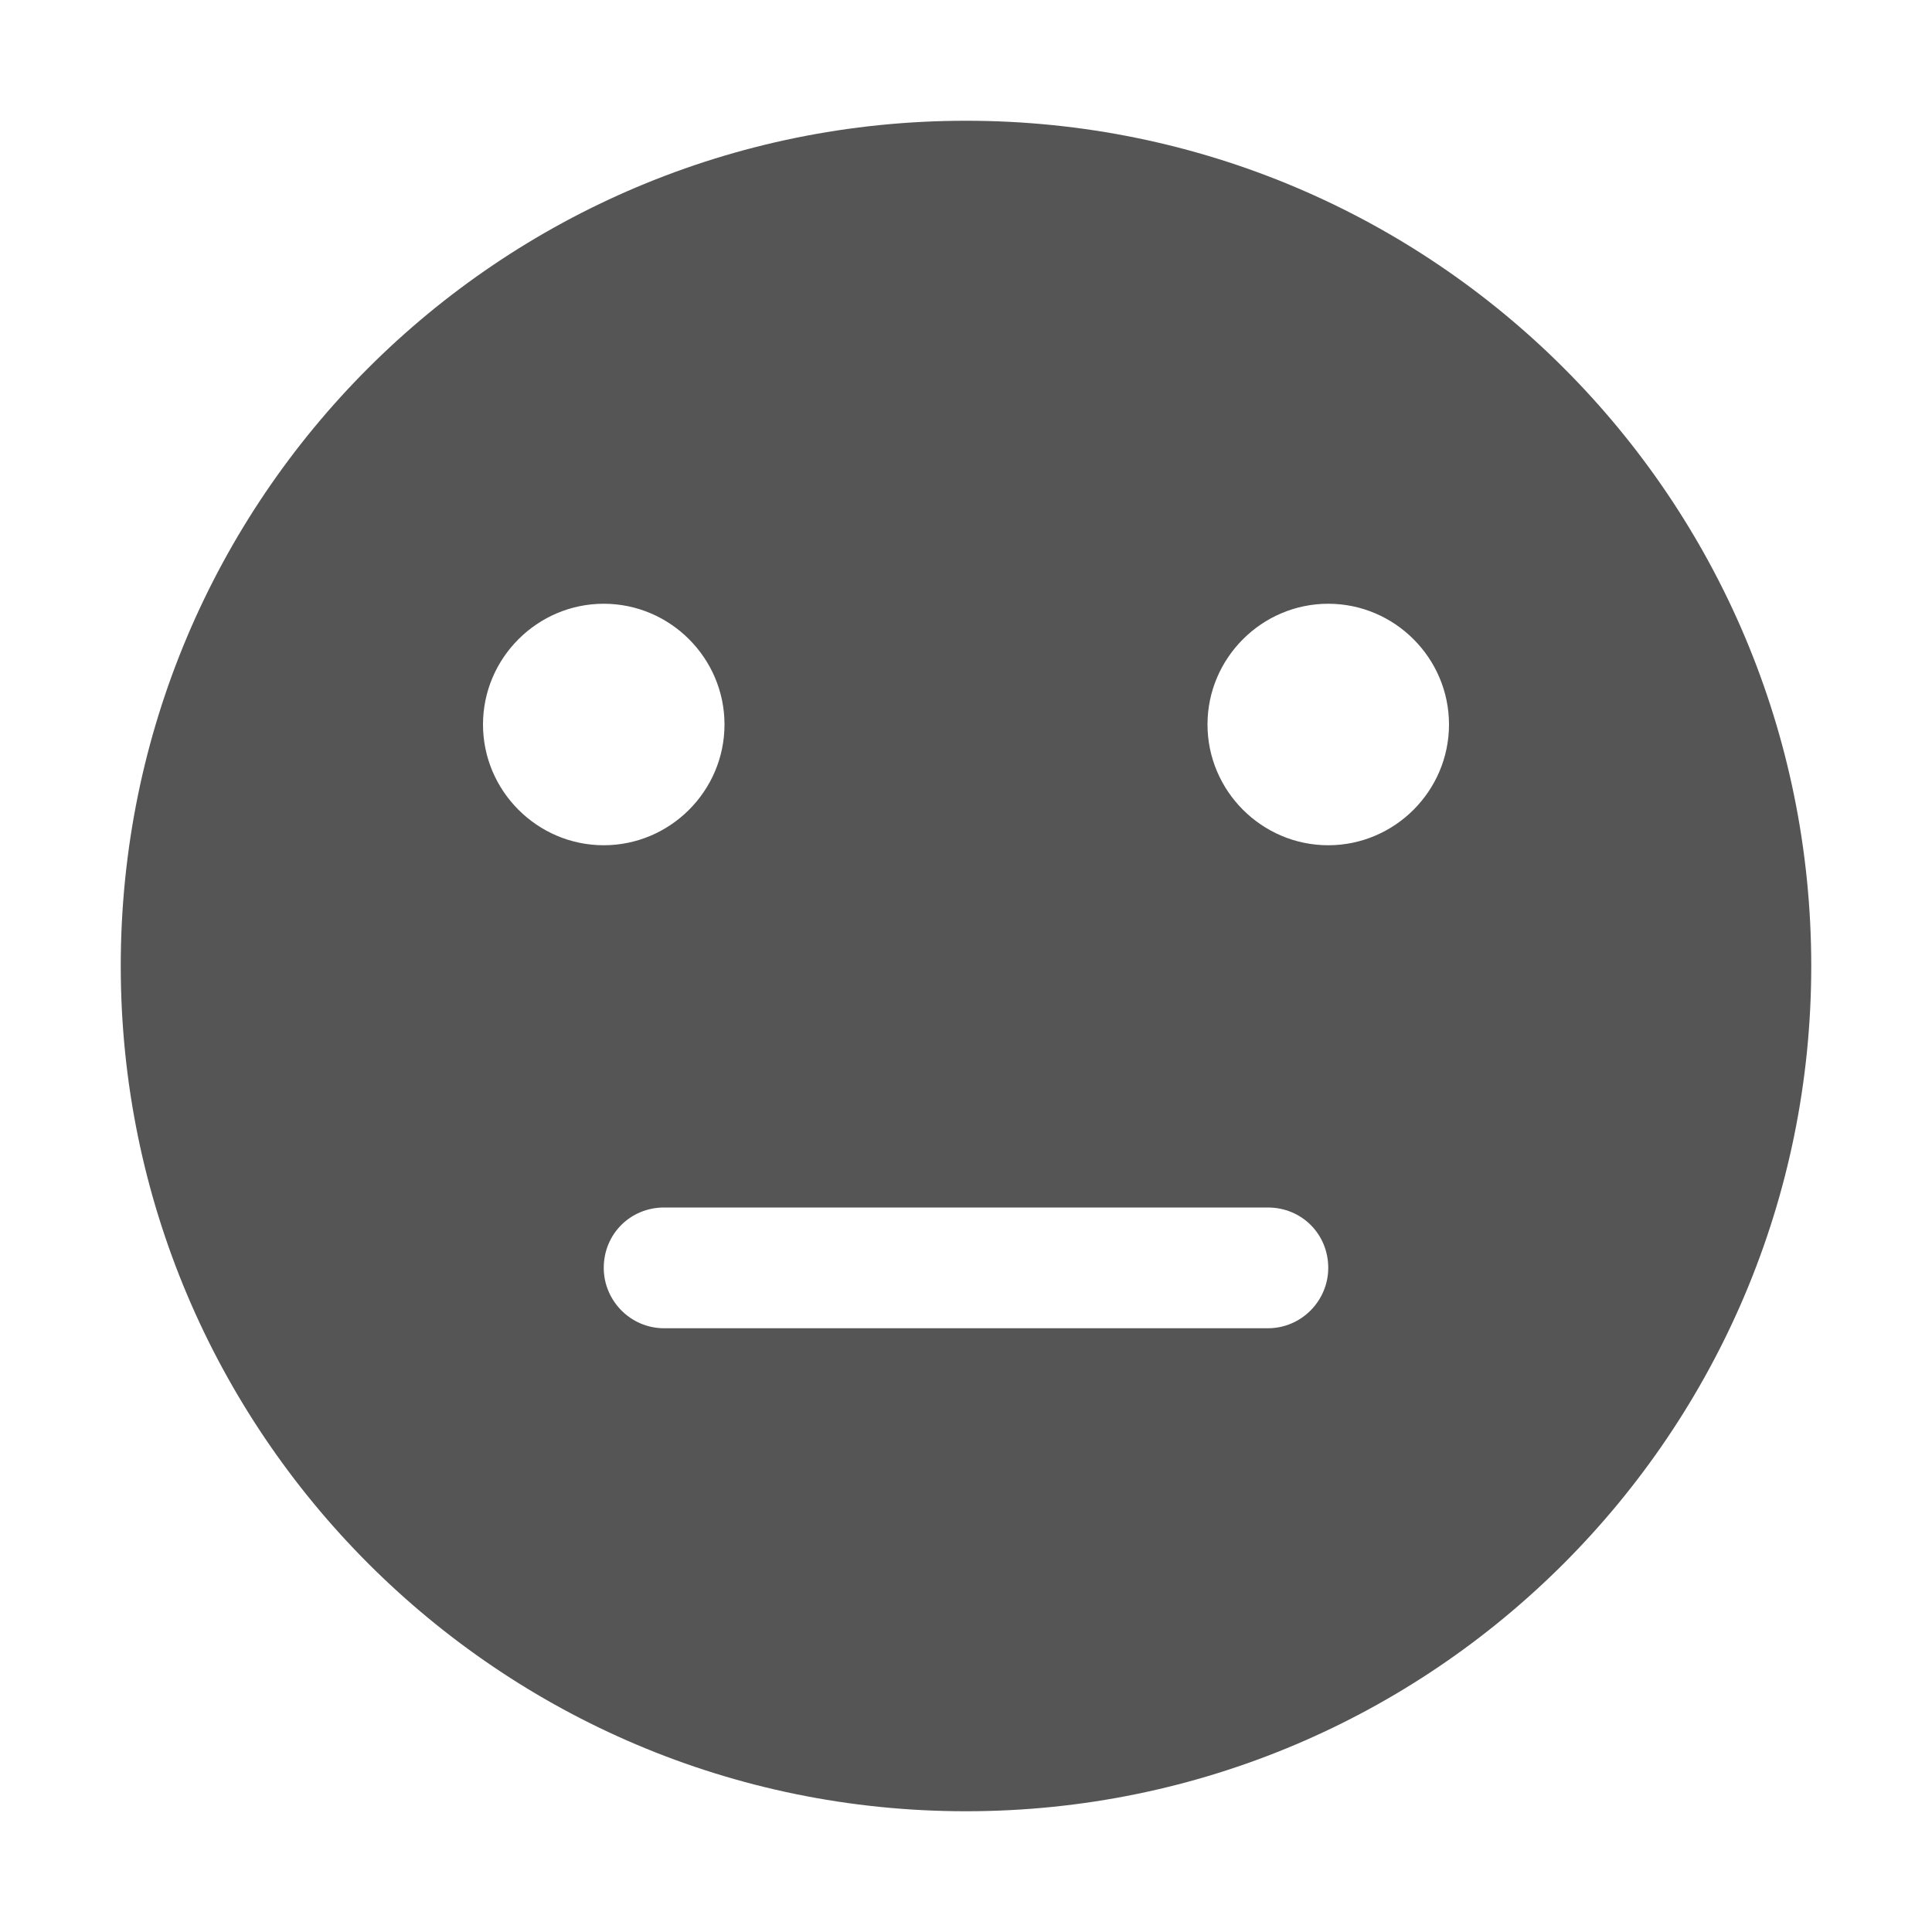
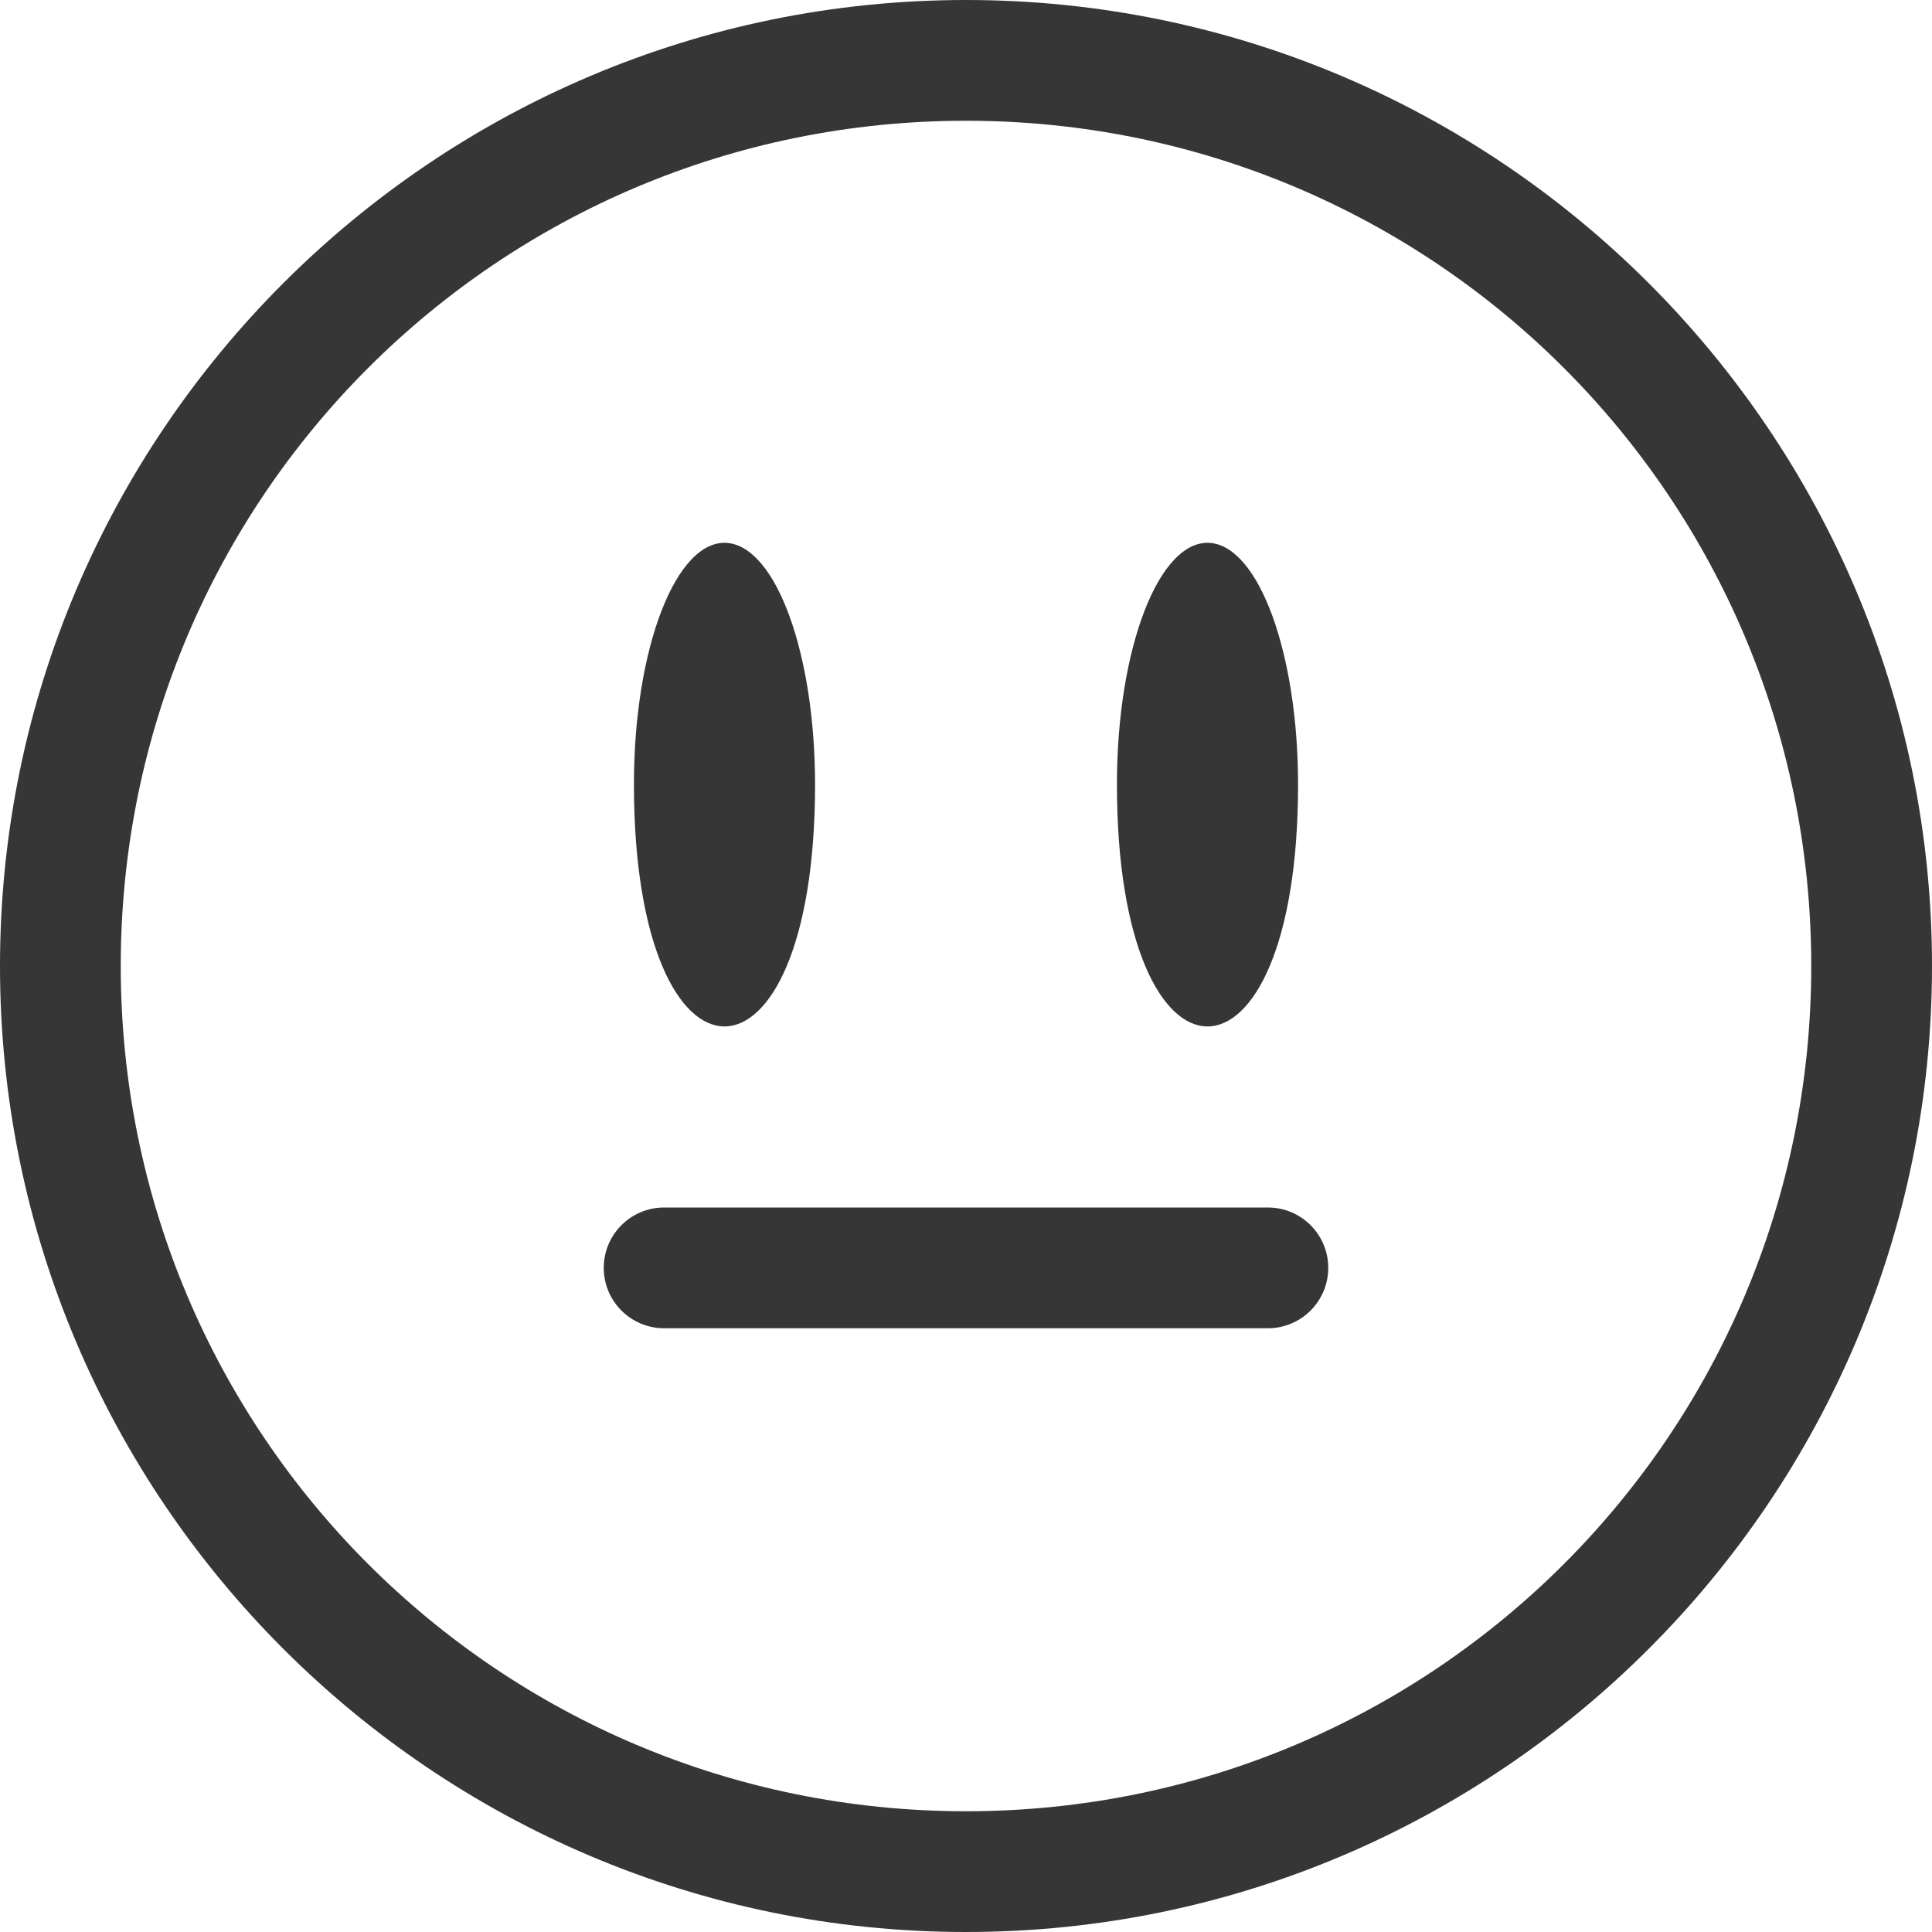
- <svg xmlns="http://www.w3.org/2000/svg" width="16" height="16">
-   <path d="M8 1C4.13 1 1 4.13 1 8c0 3.86 3.13 7 7 7s7-3.14 7-7c0-3.87-3.13-7-7-7zM5 5c.55 0 1 .45 1 1s-.45 1-1 1-1-.45-1-1 .45-1 1-1zm6 0c.55 0 1 .45 1 1s-.45 1-1 1-1-.45-1-1 .45-1 1-1zm-5.5 5h5c.28 0 .5.22.5.5 0 .27-.22.5-.5.5h-5c-.28 0-.5-.23-.5-.5 0-.28.22-.5.5-.5z" fill="#555555" />
+ <svg xmlns="http://www.w3.org/2000/svg" height="16" width="16">
+   <path d="M8 0C3.588 0 0 3.588 0 8s3.588 8 8 8 8-3.588 8-8-3.588-8-8-8zm0 1c3.872 0 7 3.128 7 7s-3.128 7-7 7-7-3.128-7-7 3.128-7 7-7zM6.022 4.496c-.423-.032-.773.874-.772 2.002 0 2.67 1.5 2.67 1.5 0 0-1.083-.322-1.97-.729-2.002zm4 0c-.423-.032-.773.874-.772 2.002 0 2.67 1.5 2.67 1.5 0 0-1.083-.322-1.97-.729-2.002zM5.5 10a.5.5 0 1 0 0 1h5a.5.5 0 1 0 0-1z" fill="#363636" overflow="visible" style="marker:none" color="#bebebe" />
</svg>
